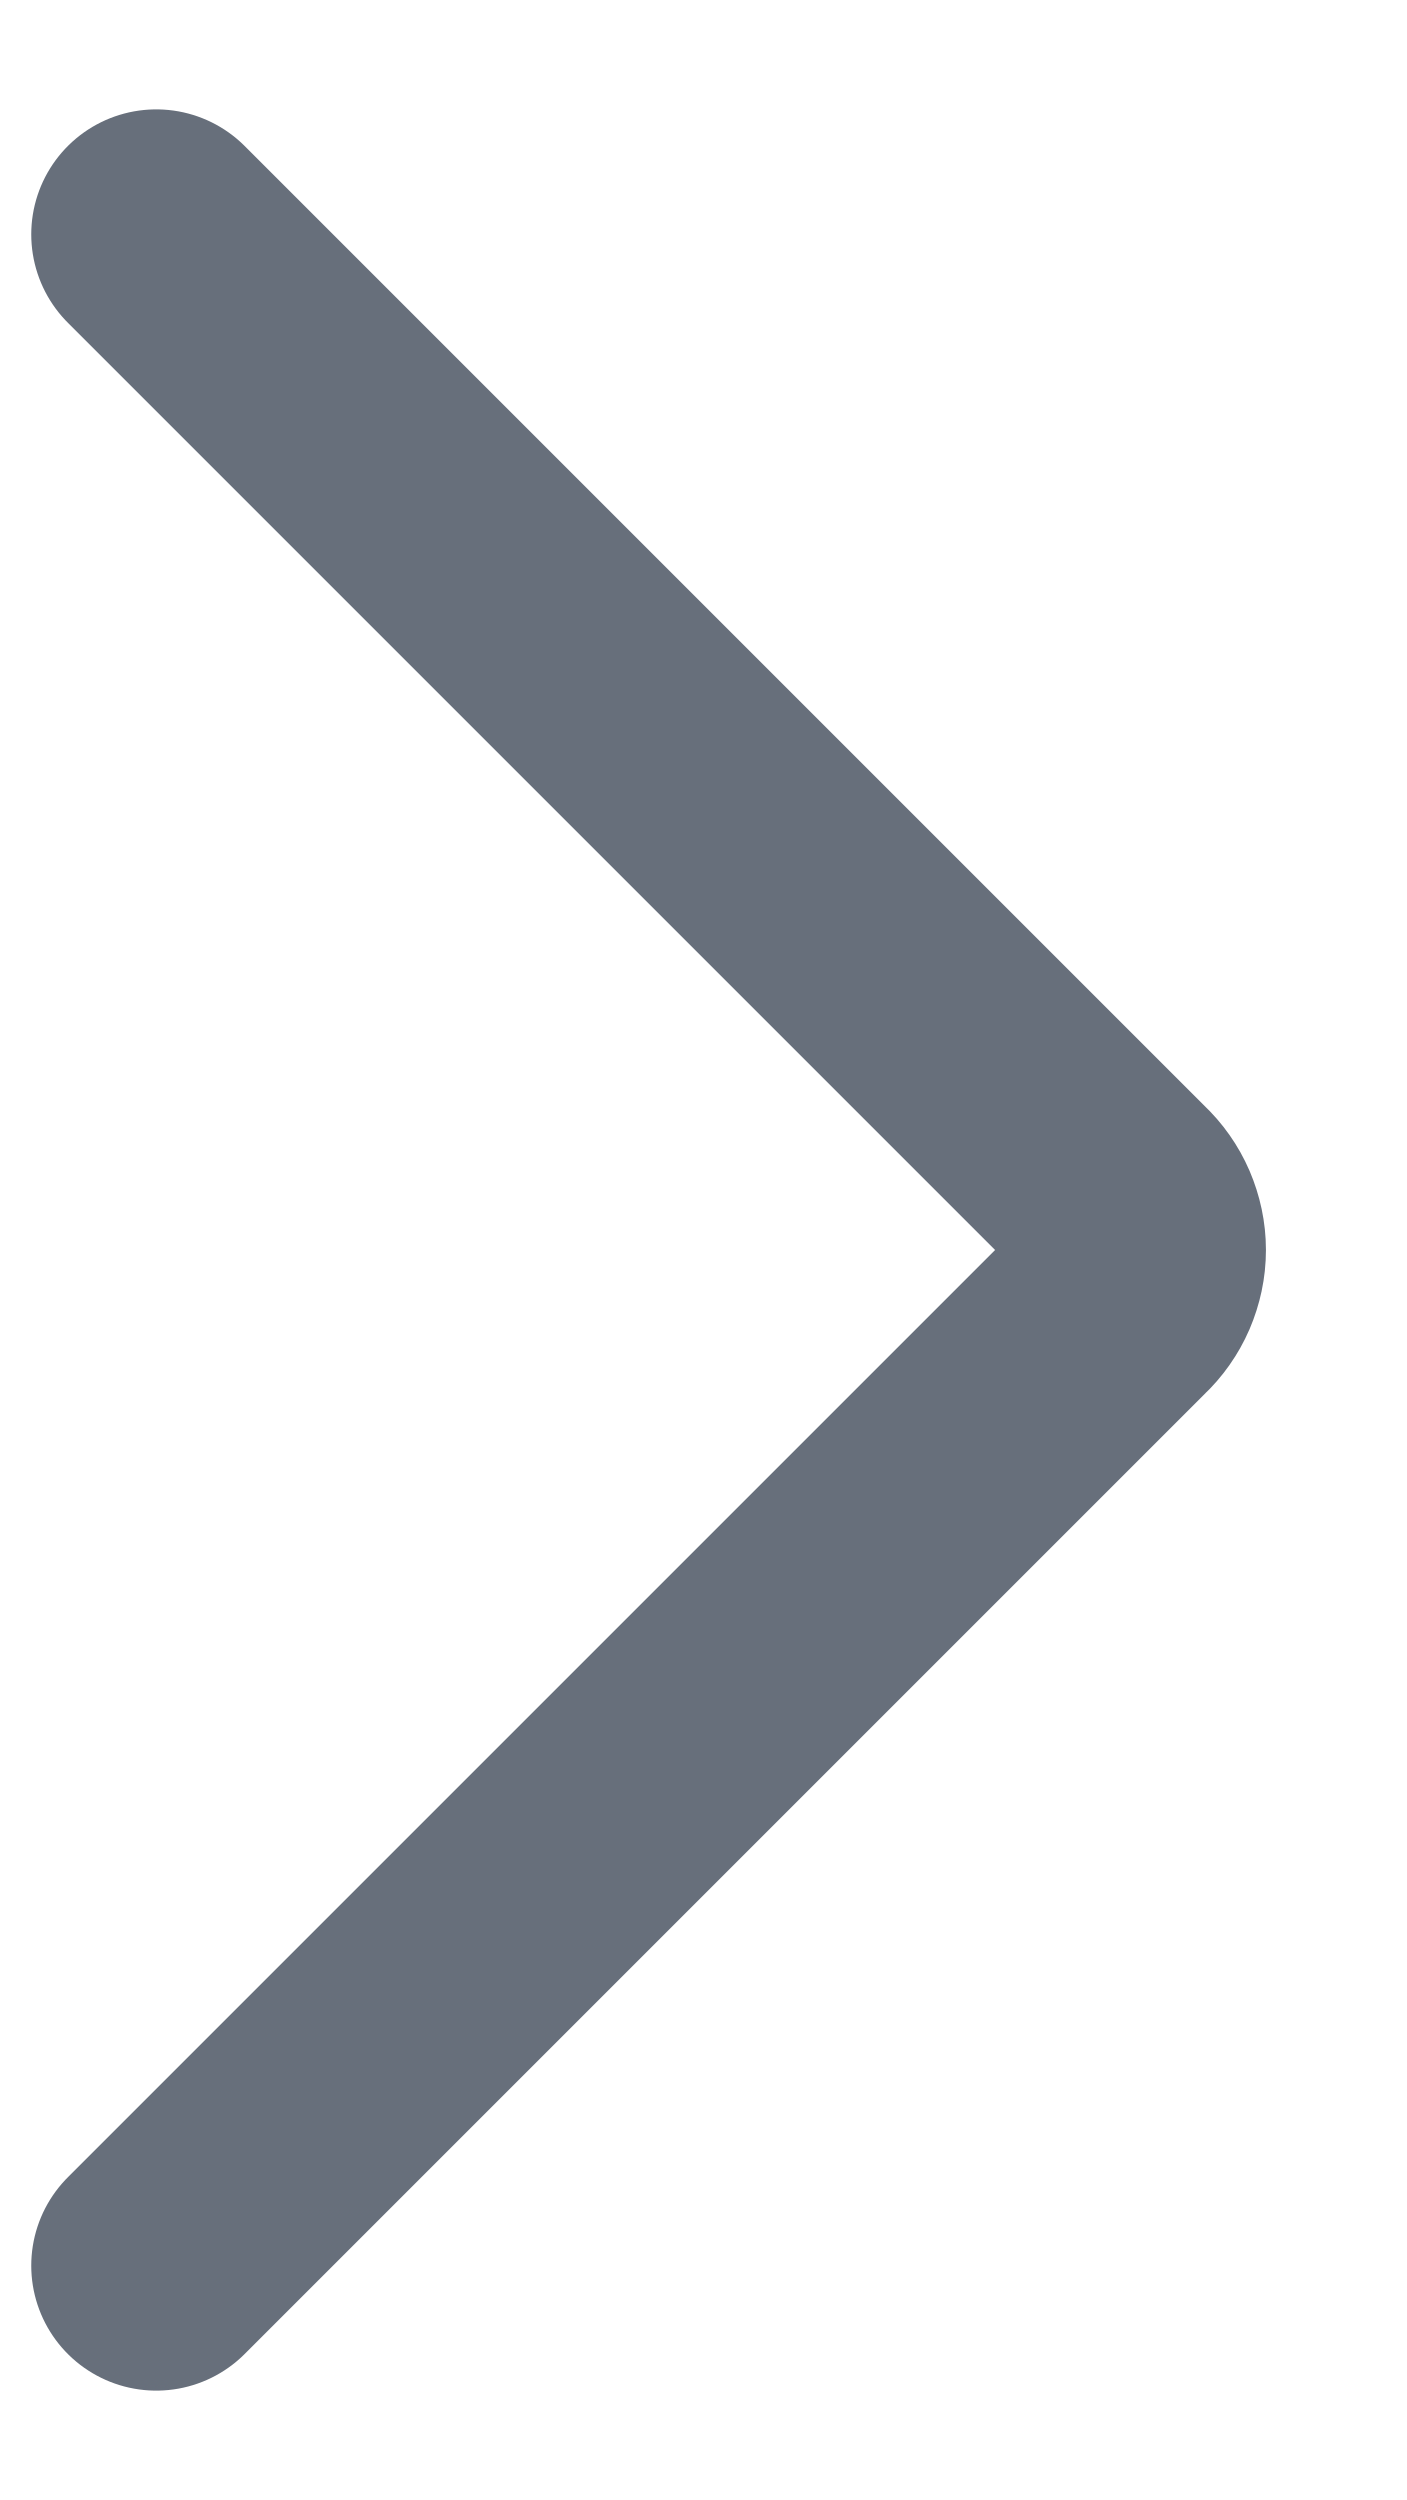
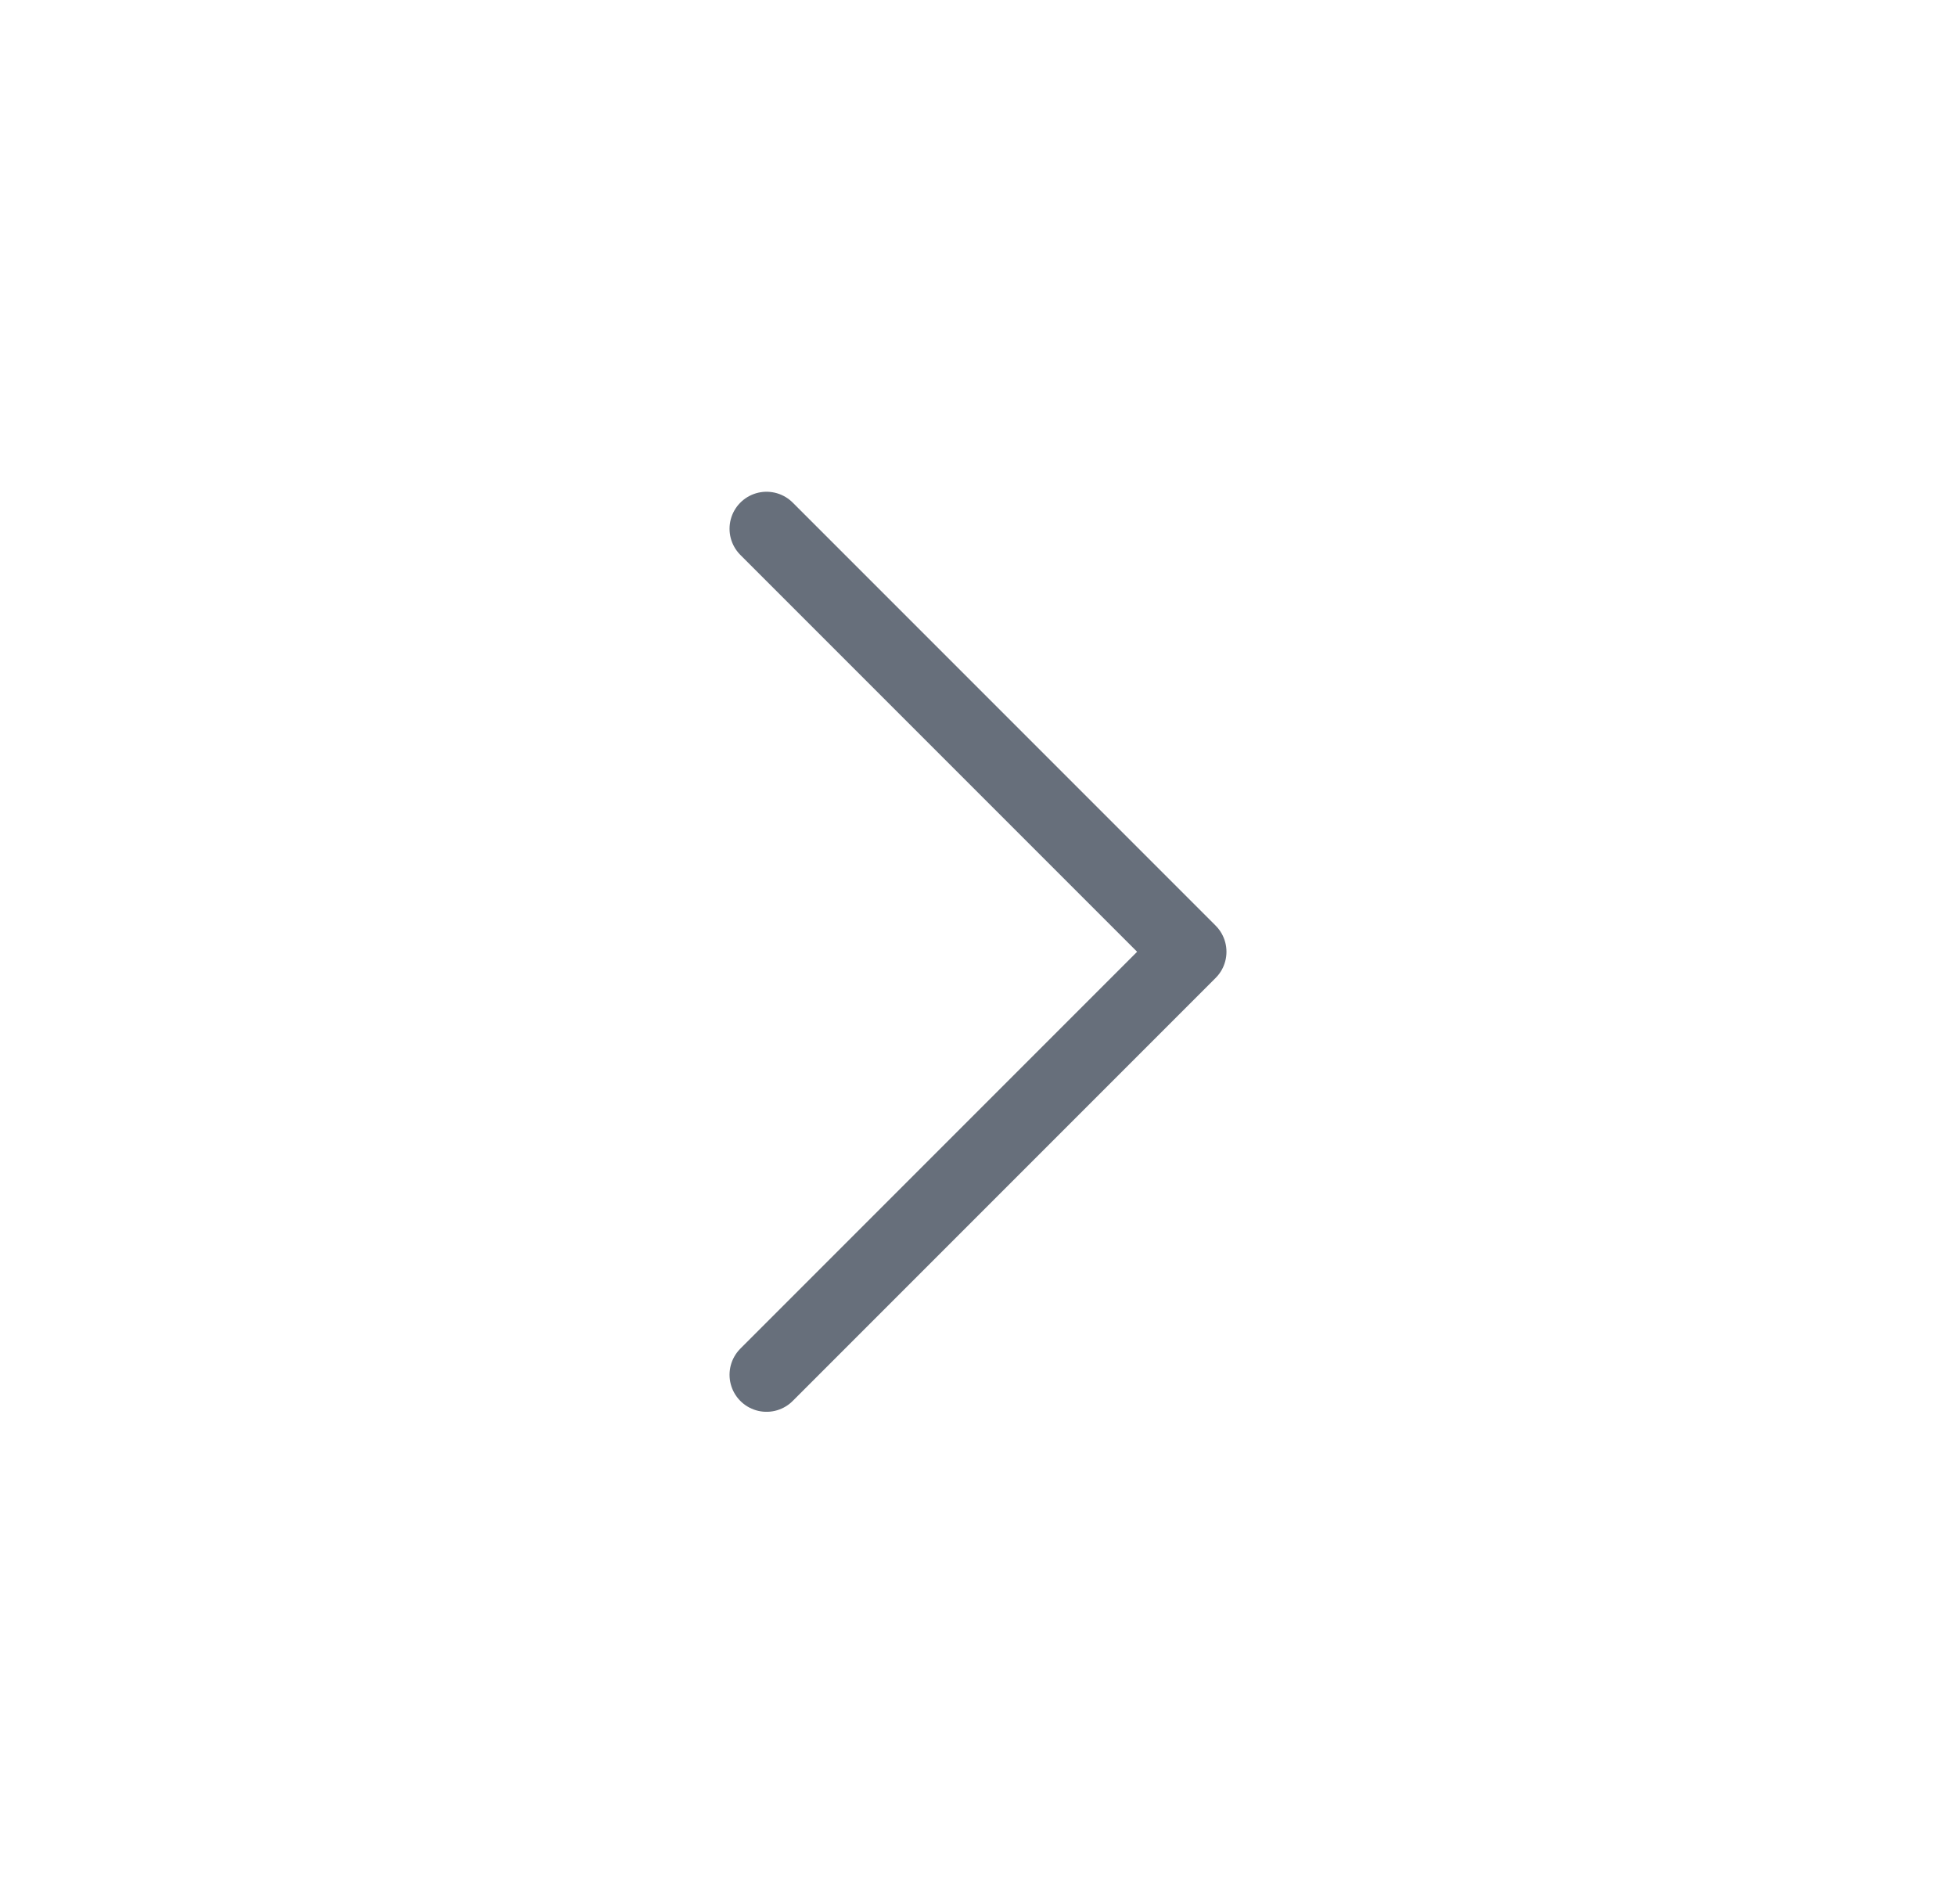
- <svg xmlns="http://www.w3.org/2000/svg" width="9" height="16" viewBox="0 0 9 16" fill="none">
-   <path d="M1 1.5L7.15 7.65C7.198 7.695 7.236 7.749 7.262 7.809C7.288 7.87 7.302 7.934 7.302 8C7.302 8.066 7.288 8.13 7.262 8.191C7.236 8.251 7.198 8.305 7.15 8.35L1 14.5" stroke="#676F7B" stroke-width="1.6" stroke-linecap="round" stroke-linejoin="round" />
+ <svg xmlns="http://www.w3.org/2000/svg" width="37" height="36" viewBox="0 0 37 36" fill="none">
+   <path d="M14.5 10L22.5 18L14.5 26" stroke="#676F7B" stroke-width="1.4" stroke-linecap="round" stroke-linejoin="round" />
</svg>
